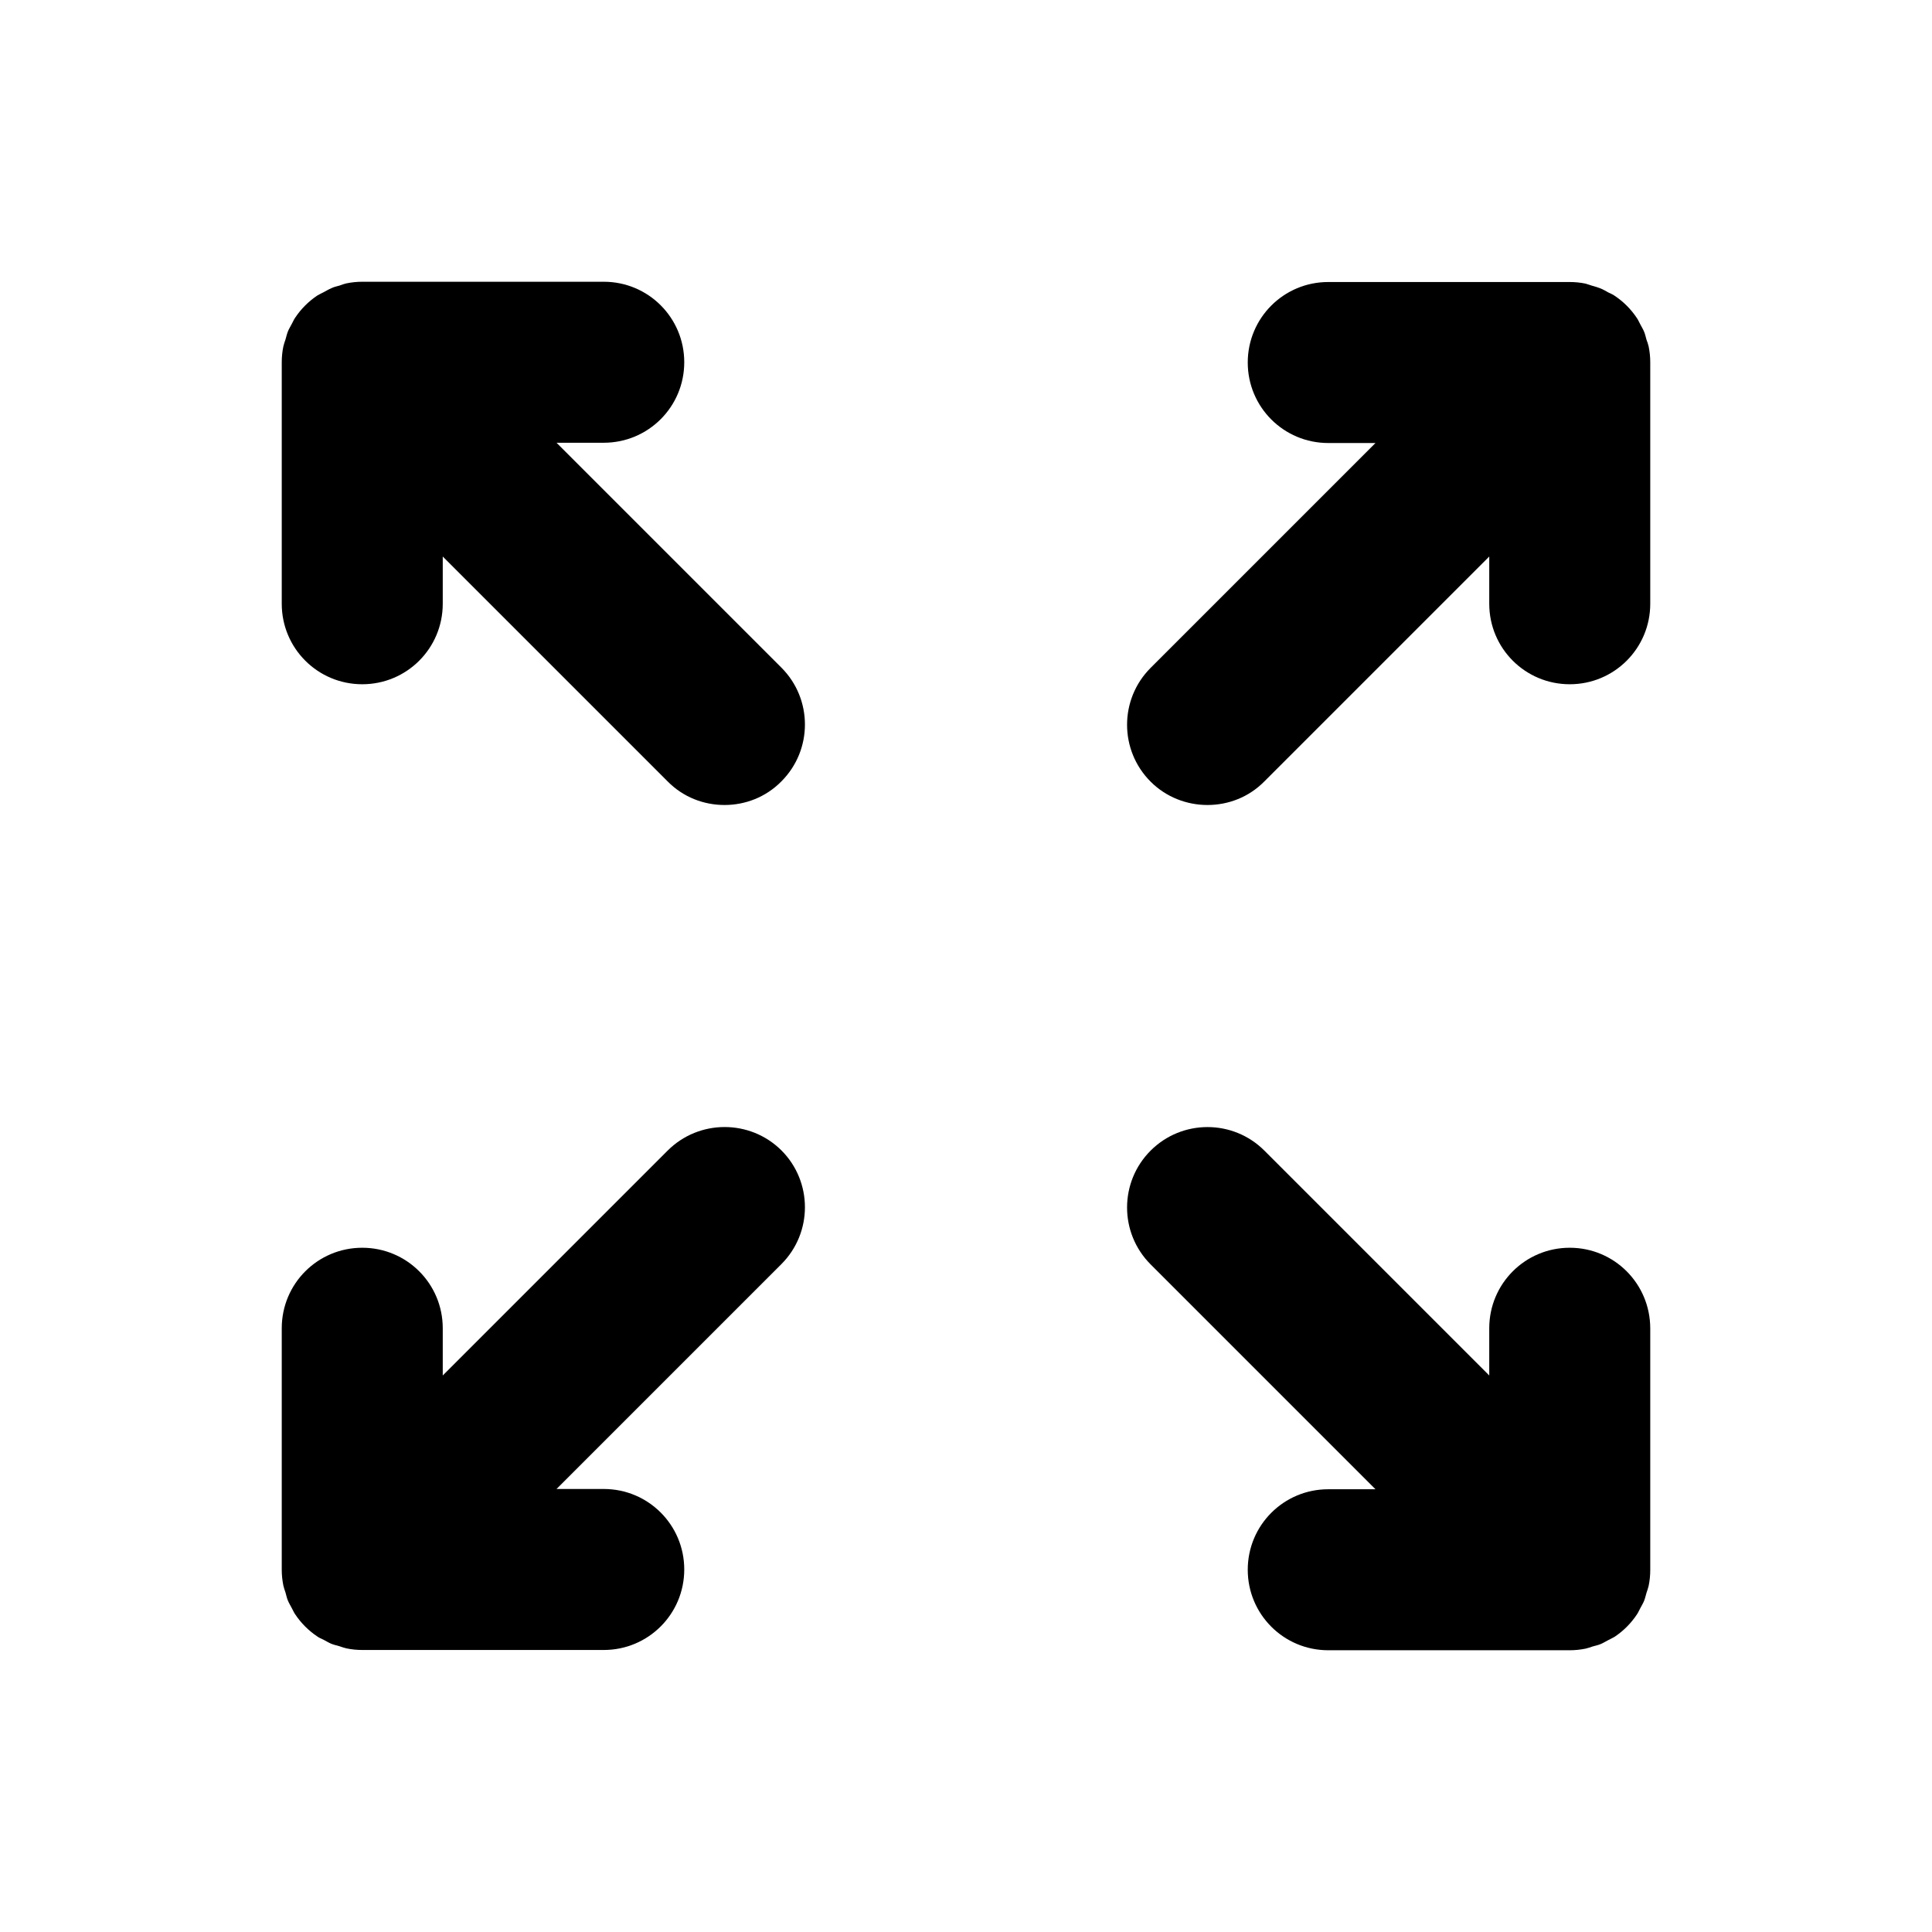
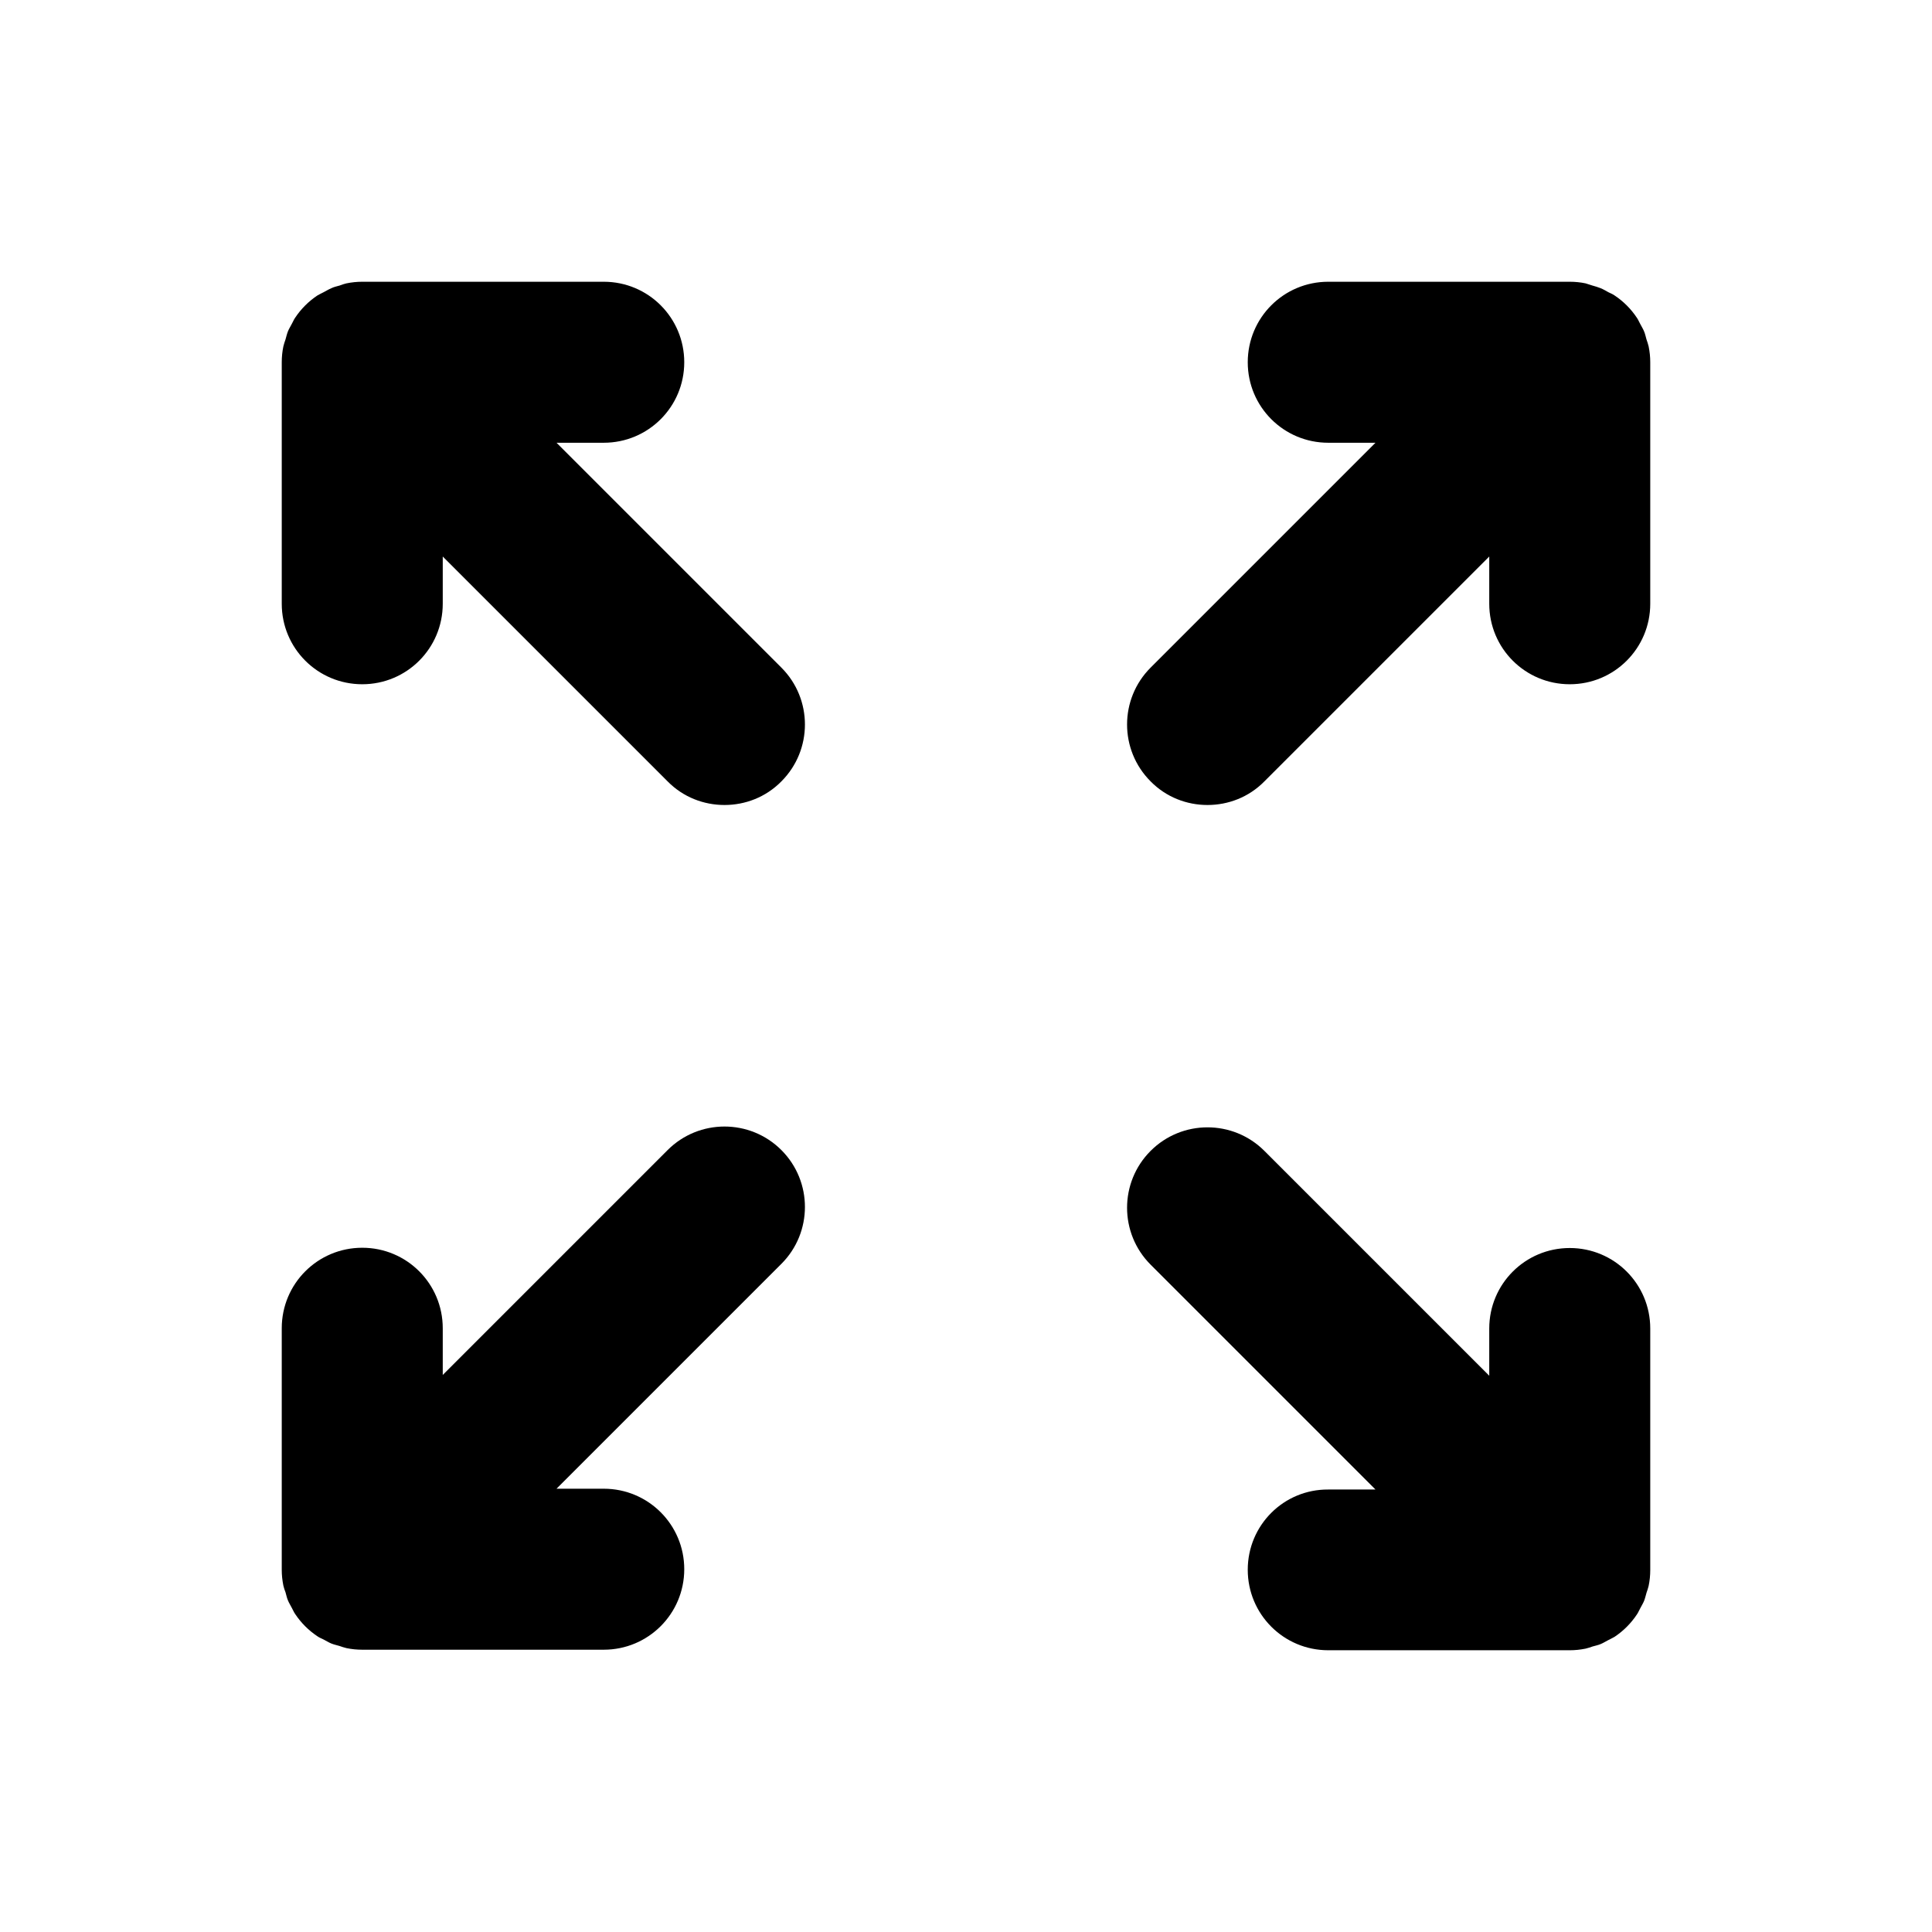
<svg xmlns="http://www.w3.org/2000/svg" version="1.1" id="Layer_1" x="0px" y="0px" viewBox="0 0 72 72" style="enable-background:new 0 0 72 72;" xml:space="preserve">
  <g>
-     <path d="M58.5,46.5c-1.66,0-3,1.34-3,3v1.76l-8.38-8.38c-1.17-1.17-3.07-1.17-4.24,0c-1.17,1.17-1.17,3.07,0,4.24l8.38,8.38H49.5   c-1.66,0-3,1.34-3,3s1.34,3,3,3h9c0.2,0,0.39-0.02,0.59-0.06c0.09-0.02,0.17-0.05,0.26-0.08c0.1-0.03,0.21-0.05,0.3-0.09   c0.1-0.04,0.19-0.1,0.29-0.15c0.08-0.04,0.16-0.08,0.23-0.12c0.33-0.22,0.61-0.5,0.83-0.83c0.05-0.07,0.08-0.15,0.12-0.22   c0.05-0.1,0.11-0.19,0.15-0.29c0.04-0.1,0.06-0.2,0.09-0.3c0.03-0.09,0.06-0.17,0.08-0.26c0.04-0.19,0.06-0.39,0.06-0.59v-9   C61.5,47.84,60.16,46.5,58.5,46.5z" />
-     <path d="M61.36,12.66c-0.03-0.1-0.05-0.21-0.09-0.3c-0.04-0.1-0.1-0.19-0.15-0.29c-0.04-0.07-0.07-0.15-0.12-0.22   c-0.22-0.33-0.5-0.61-0.83-0.83c-0.07-0.05-0.15-0.08-0.23-0.12c-0.09-0.05-0.19-0.11-0.29-0.15c-0.1-0.04-0.2-0.07-0.31-0.1   c-0.08-0.02-0.17-0.06-0.25-0.08c-0.19-0.04-0.39-0.06-0.59-0.06h-9c-1.66,0-3,1.34-3,3s1.34,3,3,3h1.76l-8.38,8.38   c-1.17,1.17-1.17,3.07,0,4.24C43.46,29.71,44.23,30,45,30s1.54-0.29,2.12-0.88l8.38-8.38v1.76c0,1.66,1.34,3,3,3s3-1.34,3-3v-9   c0-0.2-0.02-0.39-0.06-0.59C61.42,12.82,61.39,12.74,61.36,12.66z" />
-     <path d="M20.74,16.5h1.76c1.66,0,3-1.34,3-3s-1.34-3-3-3h-9c-0.2,0-0.39,0.02-0.59,0.06c-0.09,0.02-0.17,0.05-0.25,0.08   c-0.1,0.03-0.21,0.05-0.31,0.1c-0.1,0.04-0.19,0.1-0.29,0.15c-0.08,0.04-0.16,0.08-0.23,0.12c-0.33,0.22-0.61,0.5-0.83,0.83   c-0.05,0.07-0.08,0.15-0.12,0.22c-0.05,0.1-0.11,0.19-0.15,0.29c-0.04,0.1-0.06,0.2-0.09,0.3c-0.03,0.09-0.06,0.17-0.08,0.26   c-0.04,0.19-0.06,0.39-0.06,0.59v9c0,1.66,1.34,3,3,3s3-1.34,3-3v-1.76l8.38,8.38C25.46,29.71,26.23,30,27,30s1.54-0.29,2.12-0.88   c1.17-1.17,1.17-3.07,0-4.24L20.74,16.5z" />
-     <path d="M24.88,42.88l-8.38,8.38V49.5c0-1.66-1.34-3-3-3s-3,1.34-3,3v9c0,0.2,0.02,0.39,0.06,0.59c0.02,0.09,0.05,0.17,0.08,0.26   c0.03,0.1,0.05,0.21,0.09,0.3c0.04,0.1,0.1,0.19,0.15,0.29c0.04,0.07,0.07,0.15,0.12,0.22c0.22,0.33,0.5,0.61,0.83,0.83   c0.07,0.05,0.15,0.08,0.23,0.12c0.1,0.05,0.19,0.11,0.29,0.15c0.1,0.04,0.2,0.06,0.3,0.09c0.09,0.03,0.17,0.06,0.26,0.08   c0.19,0.04,0.39,0.06,0.59,0.06h9c1.66,0,3-1.34,3-3s-1.34-3-3-3h-1.76l8.38-8.38c1.17-1.17,1.17-3.07,0-4.24   C27.95,41.71,26.05,41.71,24.88,42.88z" />
+     <path d="M13.5,25.5c1.66,0,3-1.34,3-3v-1.76l8.38,8.38C25.46,29.71,26.23,30,27,30s1.54-0.29,2.12-0.88c1.17-1.17,1.17-3.07,0-4.24   l-8.38-8.38h1.76c1.66,0,3-1.34,3-3s-1.34-3-3-3h-9c-0.2,0-0.39,0.02-0.59,0.06c-0.09,0.02-0.17,0.05-0.25,0.08   c-0.1,0.03-0.21,0.05-0.31,0.1c-0.1,0.04-0.19,0.1-0.29,0.15c-0.08,0.04-0.16,0.08-0.23,0.12c-0.33,0.22-0.61,0.5-0.83,0.83   c-0.05,0.07-0.08,0.15-0.12,0.22c-0.05,0.1-0.11,0.19-0.15,0.29c-0.04,0.1-0.06,0.2-0.09,0.3c-0.03,0.09-0.06,0.17-0.08,0.26   c-0.04,0.19-0.06,0.39-0.06,0.59v9C10.5,24.16,11.84,25.5,13.5,25.5z" />
+     <path d="M46.5,58.5c0,1.66,1.34,3,3,3h9c0.2,0,0.39-0.02,0.59-0.06c0.09-0.02,0.17-0.05,0.26-0.08c0.1-0.03,0.21-0.05,0.3-0.09   c0.1-0.04,0.19-0.1,0.29-0.15c0.08-0.04,0.16-0.08,0.23-0.12c0.33-0.22,0.61-0.5,0.83-0.83c0.05-0.07,0.08-0.15,0.12-0.22   c0.05-0.1,0.11-0.19,0.15-0.29c0.04-0.1,0.06-0.2,0.09-0.3c0.03-0.09,0.06-0.17,0.08-0.26c0.04-0.19,0.06-0.39,0.06-0.59v-9   c0-1.66-1.34-3-3-3s-3,1.34-3,3v1.76l-8.38-8.38c-1.17-1.17-3.07-1.17-4.24,0c-1.17,1.17-1.17,3.07,0,4.24l8.38,8.38H49.5   C47.84,55.5,46.5,56.84,46.5,58.5z" />
+     <path d="M10.64,59.34c0.03,0.1,0.05,0.21,0.09,0.3c0.04,0.1,0.1,0.19,0.15,0.29c0.04,0.07,0.07,0.15,0.12,0.22   c0.22,0.33,0.5,0.61,0.83,0.83c0.07,0.05,0.15,0.08,0.23,0.12c0.1,0.05,0.19,0.11,0.29,0.15c0.1,0.04,0.2,0.06,0.3,0.09   c0.09,0.03,0.17,0.06,0.26,0.08c0.19,0.04,0.39,0.06,0.59,0.06h9c1.66,0,3-1.34,3-3s-1.34-3-3-3h-1.76l8.38-8.38   c1.17-1.17,1.17-3.07,0-4.24c-1.17-1.17-3.07-1.17-4.24,0l-8.38,8.38V49.5c0-1.66-1.34-3-3-3s-3,1.34-3,3v9   c0,0.2,0.02,0.39,0.06,0.59C10.58,59.18,10.61,59.26,10.64,59.34z" />
+     <path d="M46.5,13.5c0,1.66,1.34,3,3,3h1.76l-8.38,8.38c-1.17,1.17-1.17,3.07,0,4.24C43.46,29.71,44.23,30,45,30   s1.54-0.29,2.12-0.88l8.38-8.38v1.76c0,1.66,1.34,3,3,3s3-1.34,3-3v-9c0-0.2-0.02-0.39-0.06-0.59c-0.02-0.09-0.05-0.17-0.08-0.26   c-0.03-0.1-0.05-0.21-0.09-0.3c-0.04-0.1-0.1-0.19-0.15-0.29c-0.04-0.07-0.07-0.15-0.12-0.22c-0.22-0.33-0.5-0.61-0.83-0.83   c-0.07-0.05-0.15-0.08-0.23-0.12c-0.09-0.05-0.19-0.11-0.29-0.15c-0.1-0.04-0.2-0.07-0.31-0.1c-0.08-0.02-0.17-0.06-0.25-0.08   c-0.19-0.04-0.39-0.06-0.59-0.06h-9C47.84,10.5,46.5,11.84,46.5,13.5z" />
  </g>
</svg>
